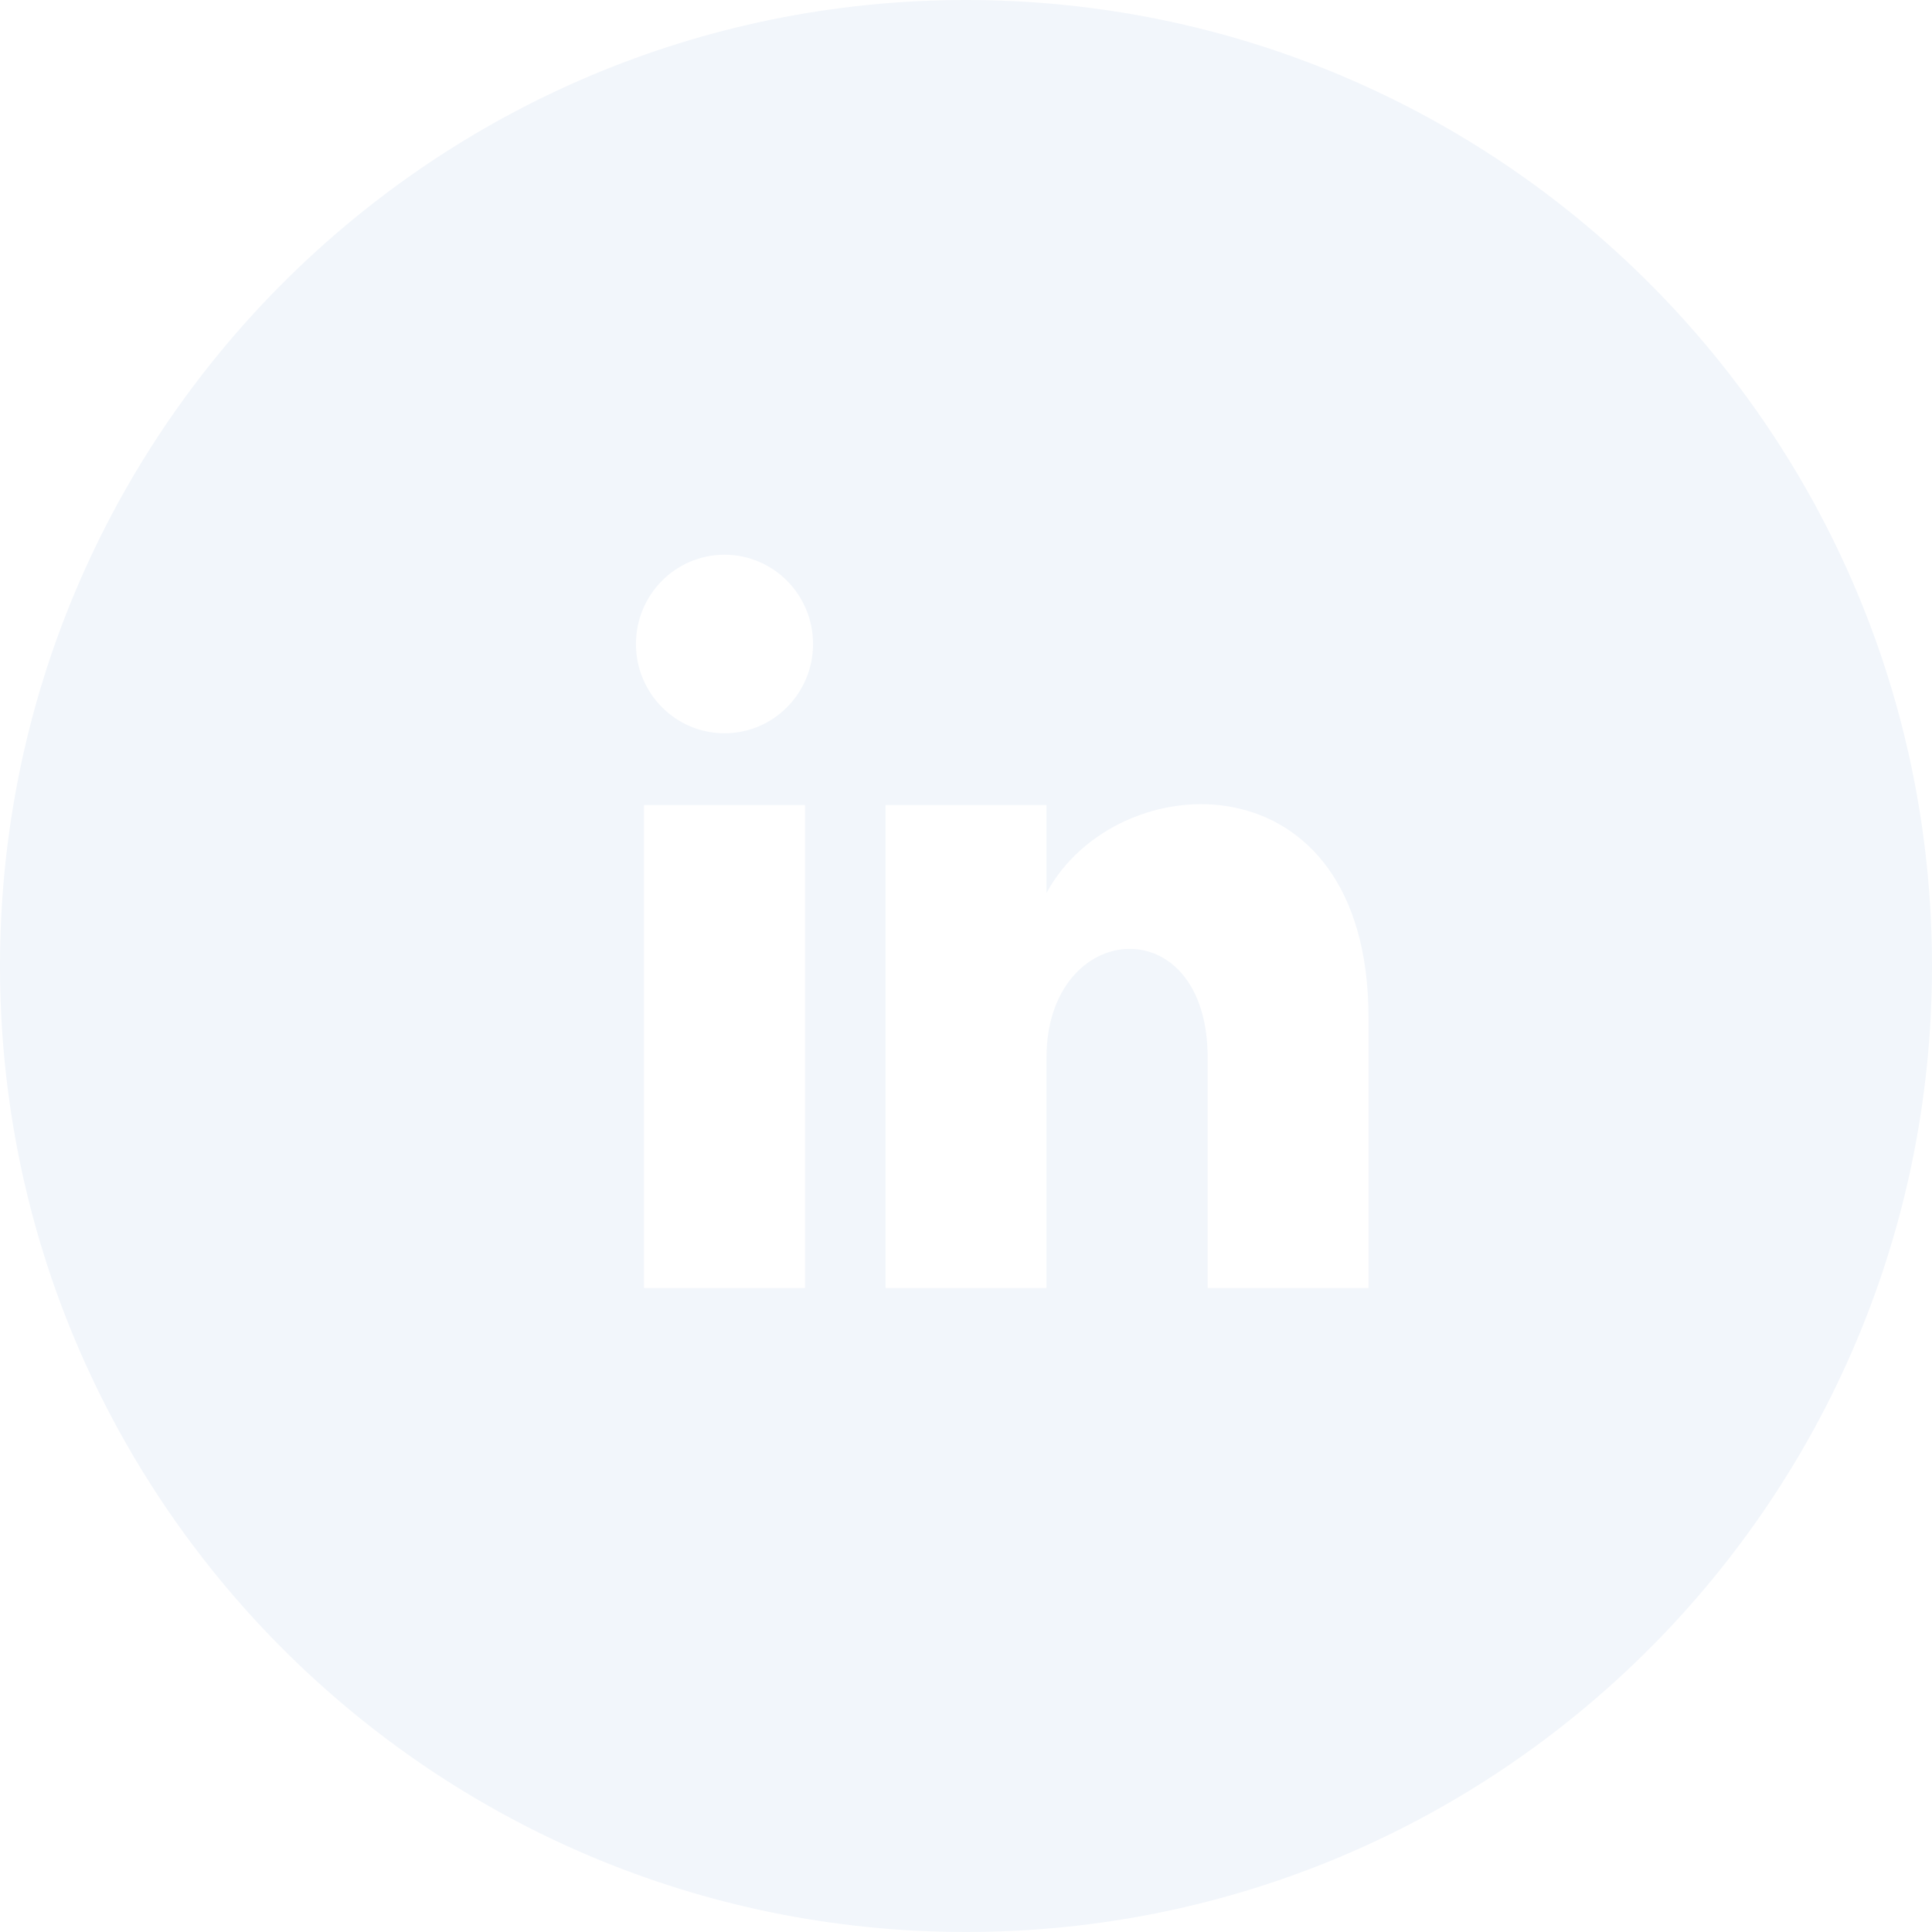
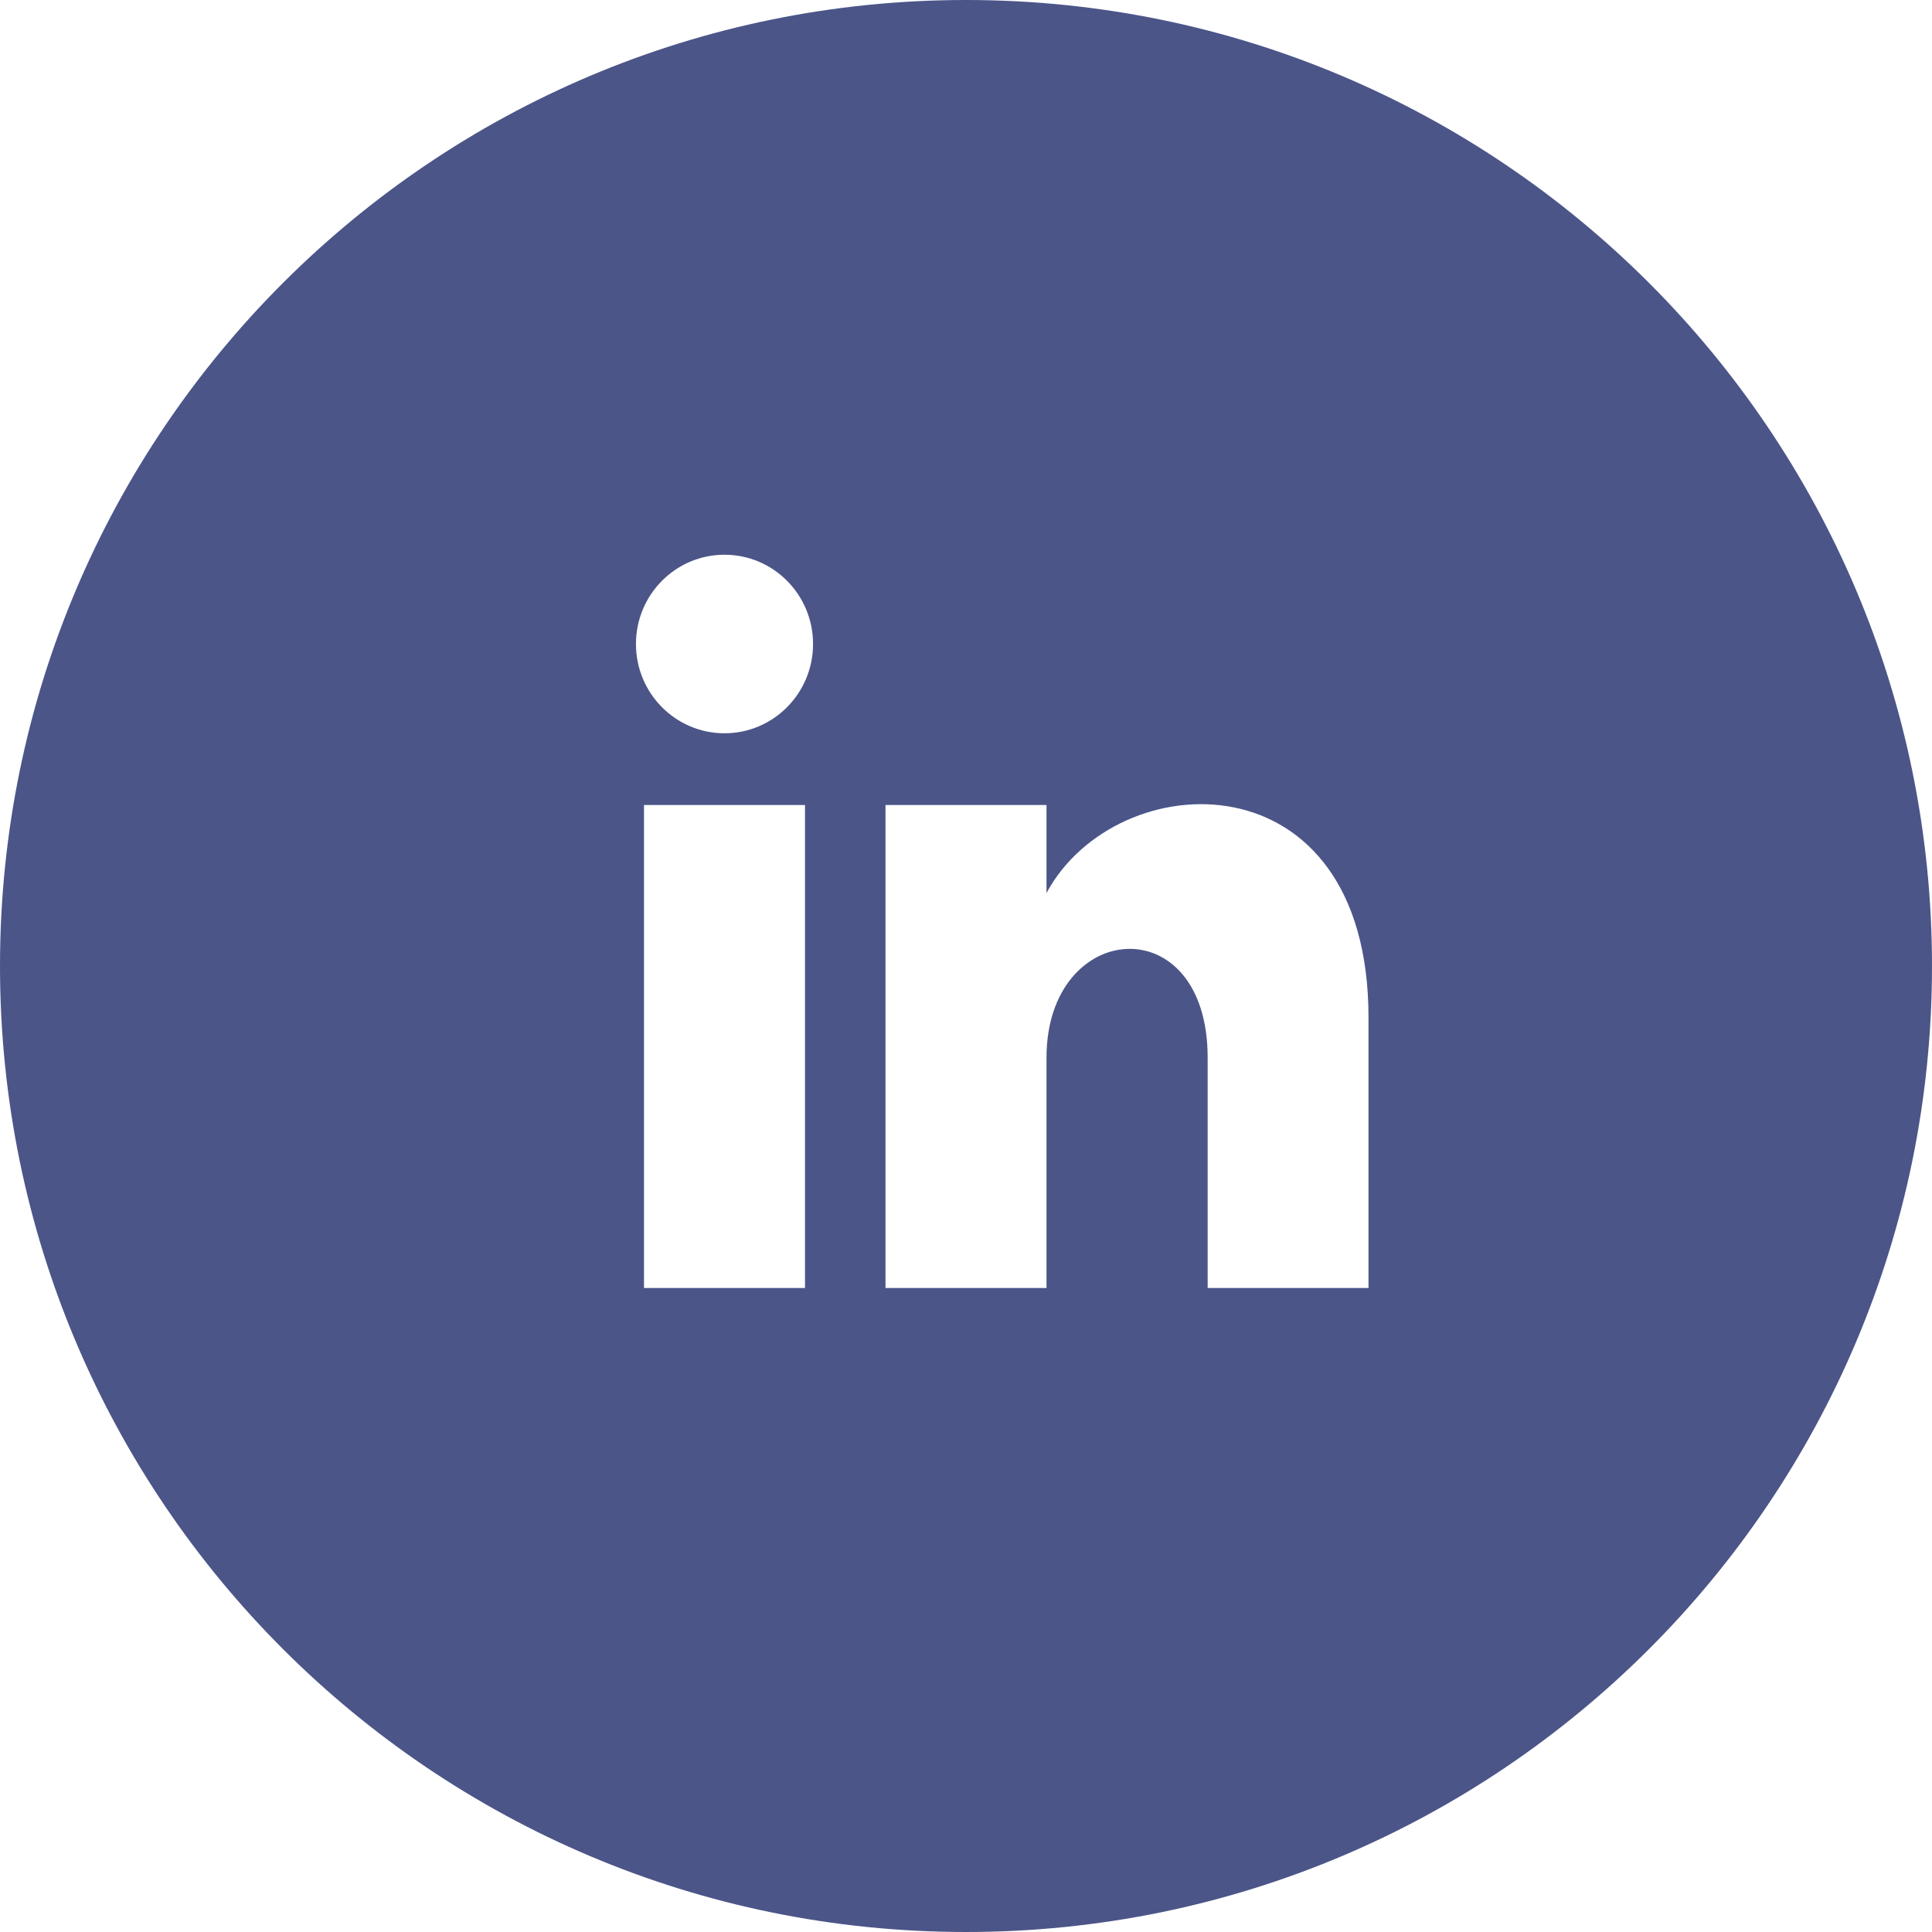
- <svg xmlns="http://www.w3.org/2000/svg" width="24" height="24" viewBox="0 0 24 24" fill="#f2f6fb">
+ <svg xmlns="http://www.w3.org/2000/svg" width="24" height="24" viewBox="0 0 24 24" fill="#4b5588">
  <path d="M12 0c-6.627 0-12 5.373-12 12s5.373 12 12 12 12-5.373 12-12-5.373-12-12-12zm-2 16h-2v-6h2v6zm-1-6.891c-.607 0-1.1-.496-1.1-1.109 0-.612.492-1.109 1.1-1.109s1.1.497 1.1 1.109c0 .613-.493 1.109-1.1 1.109zm8 6.891h-1.998v-2.861c0-1.881-2.002-1.722-2.002 0v2.861h-2v-6h2v1.093c.872-1.616 4-1.736 4 1.548v3.359z" />
</svg>
